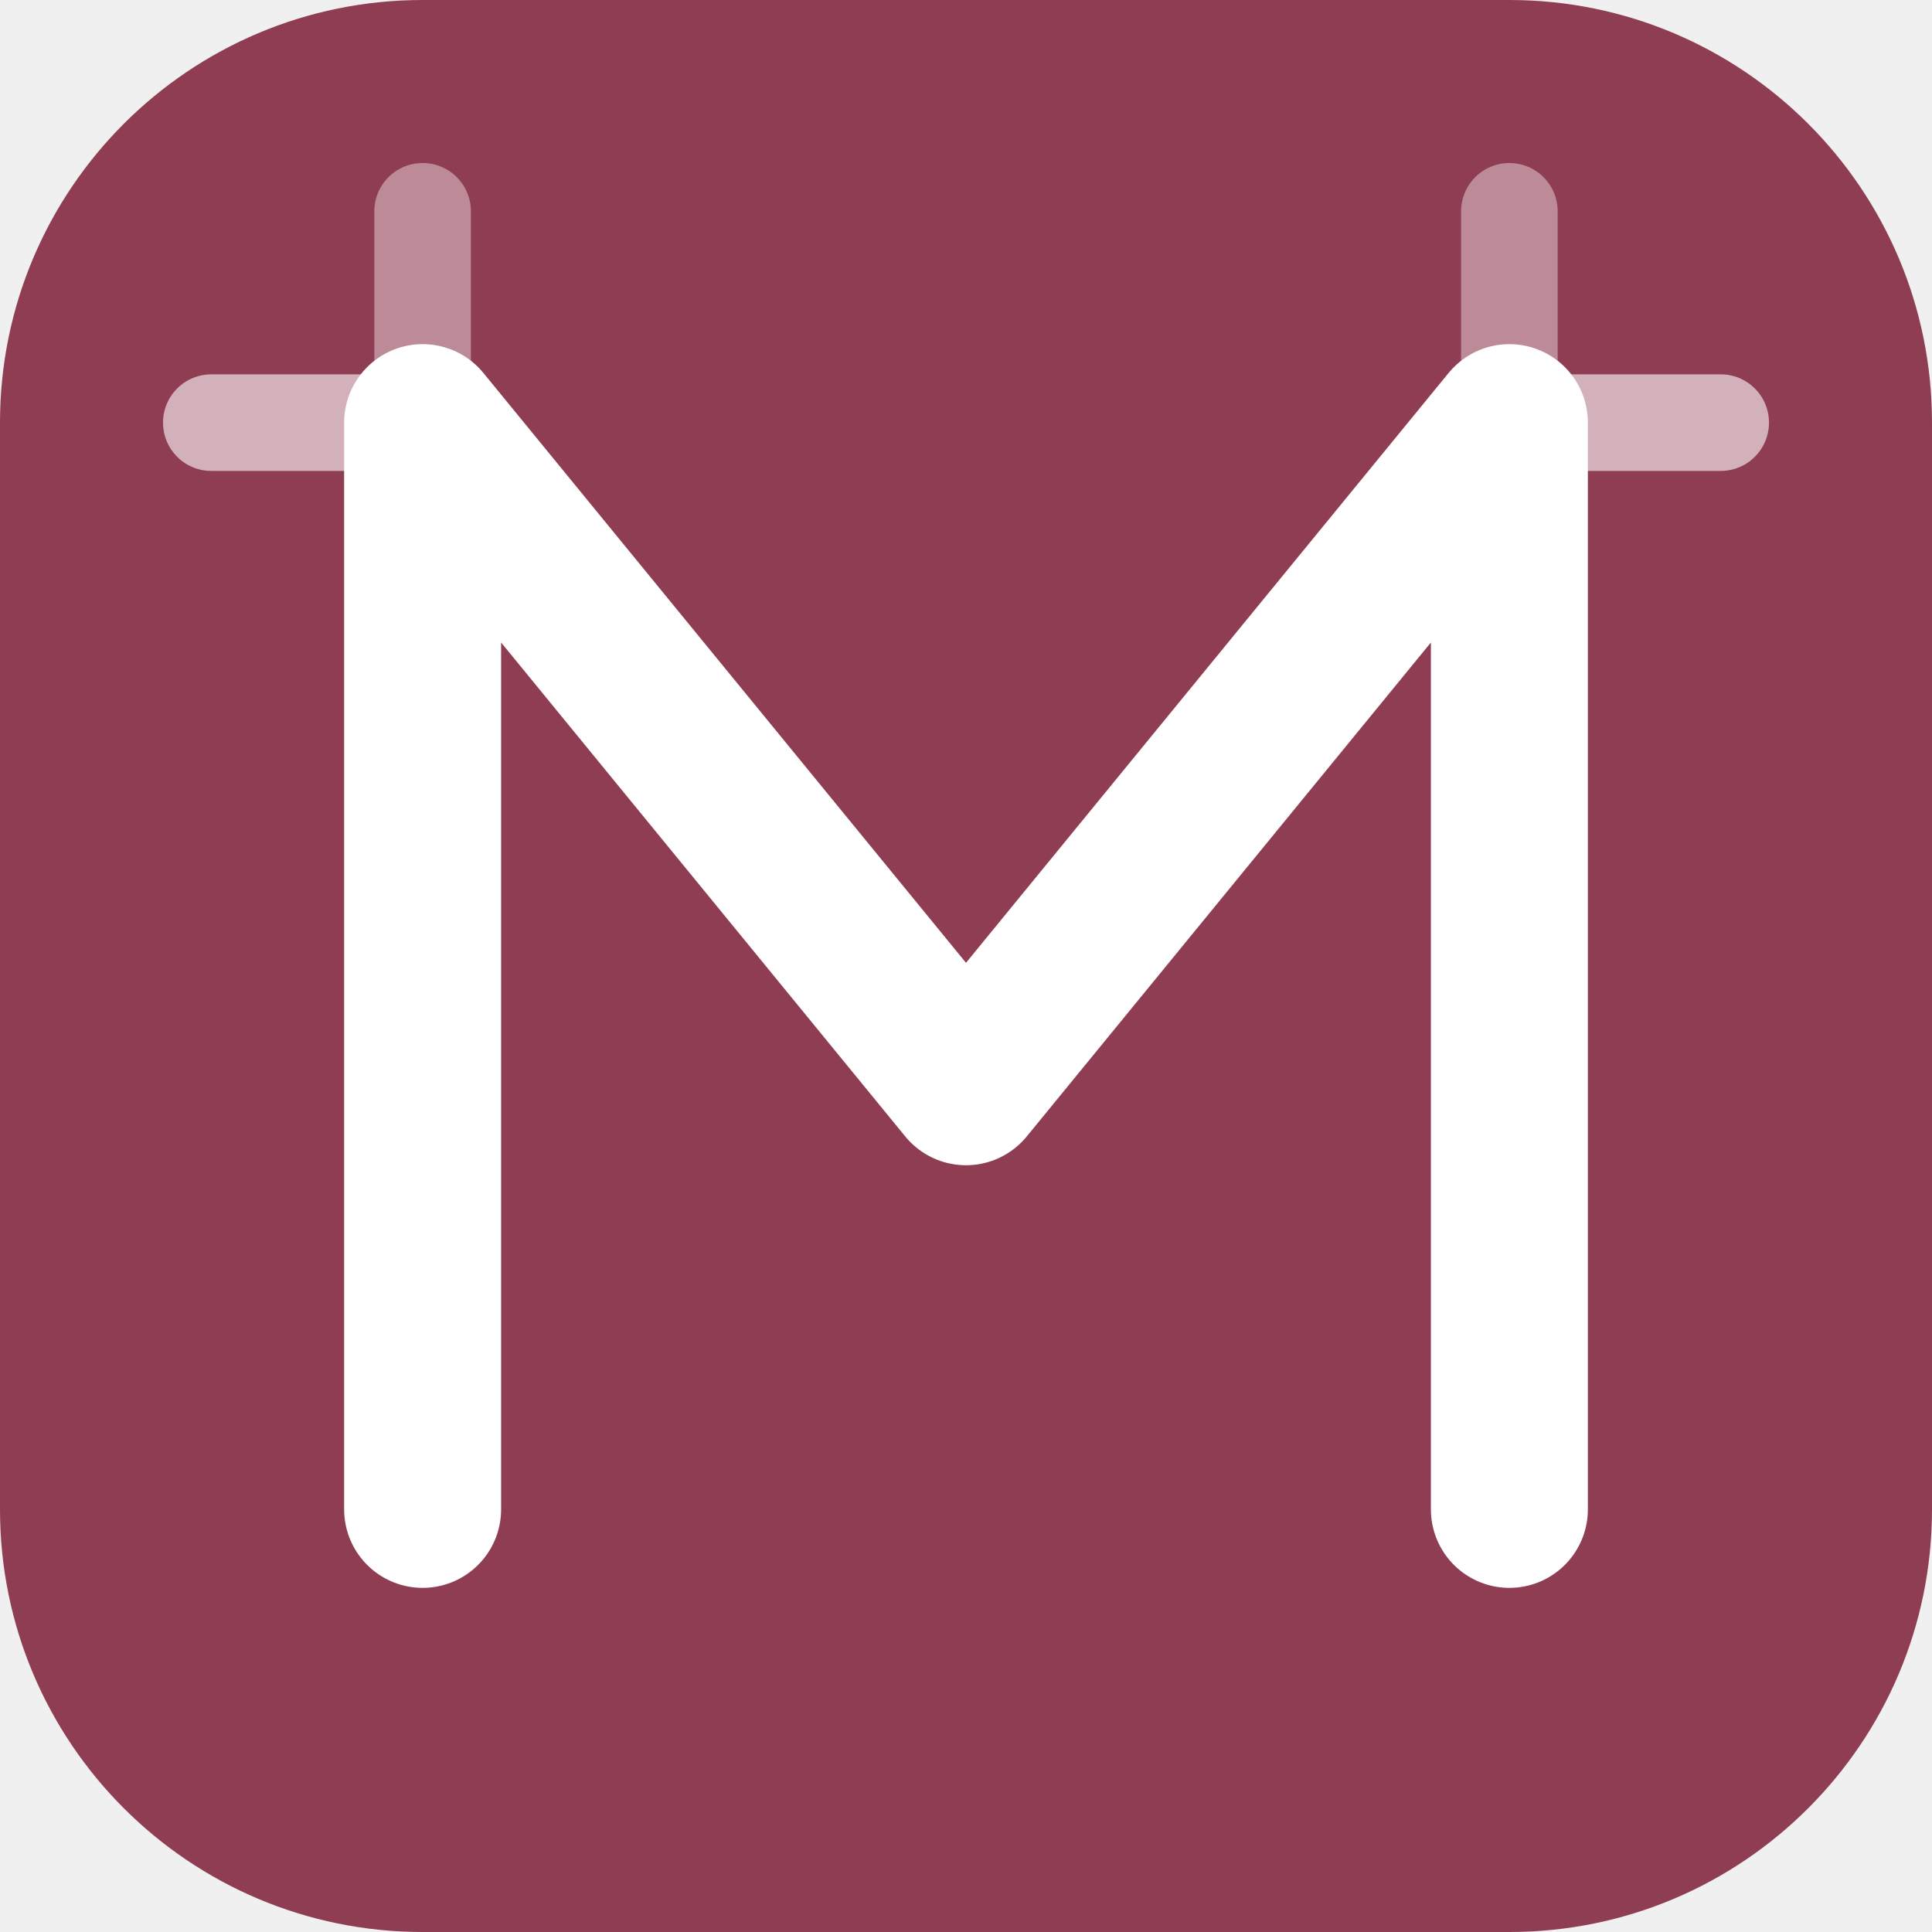
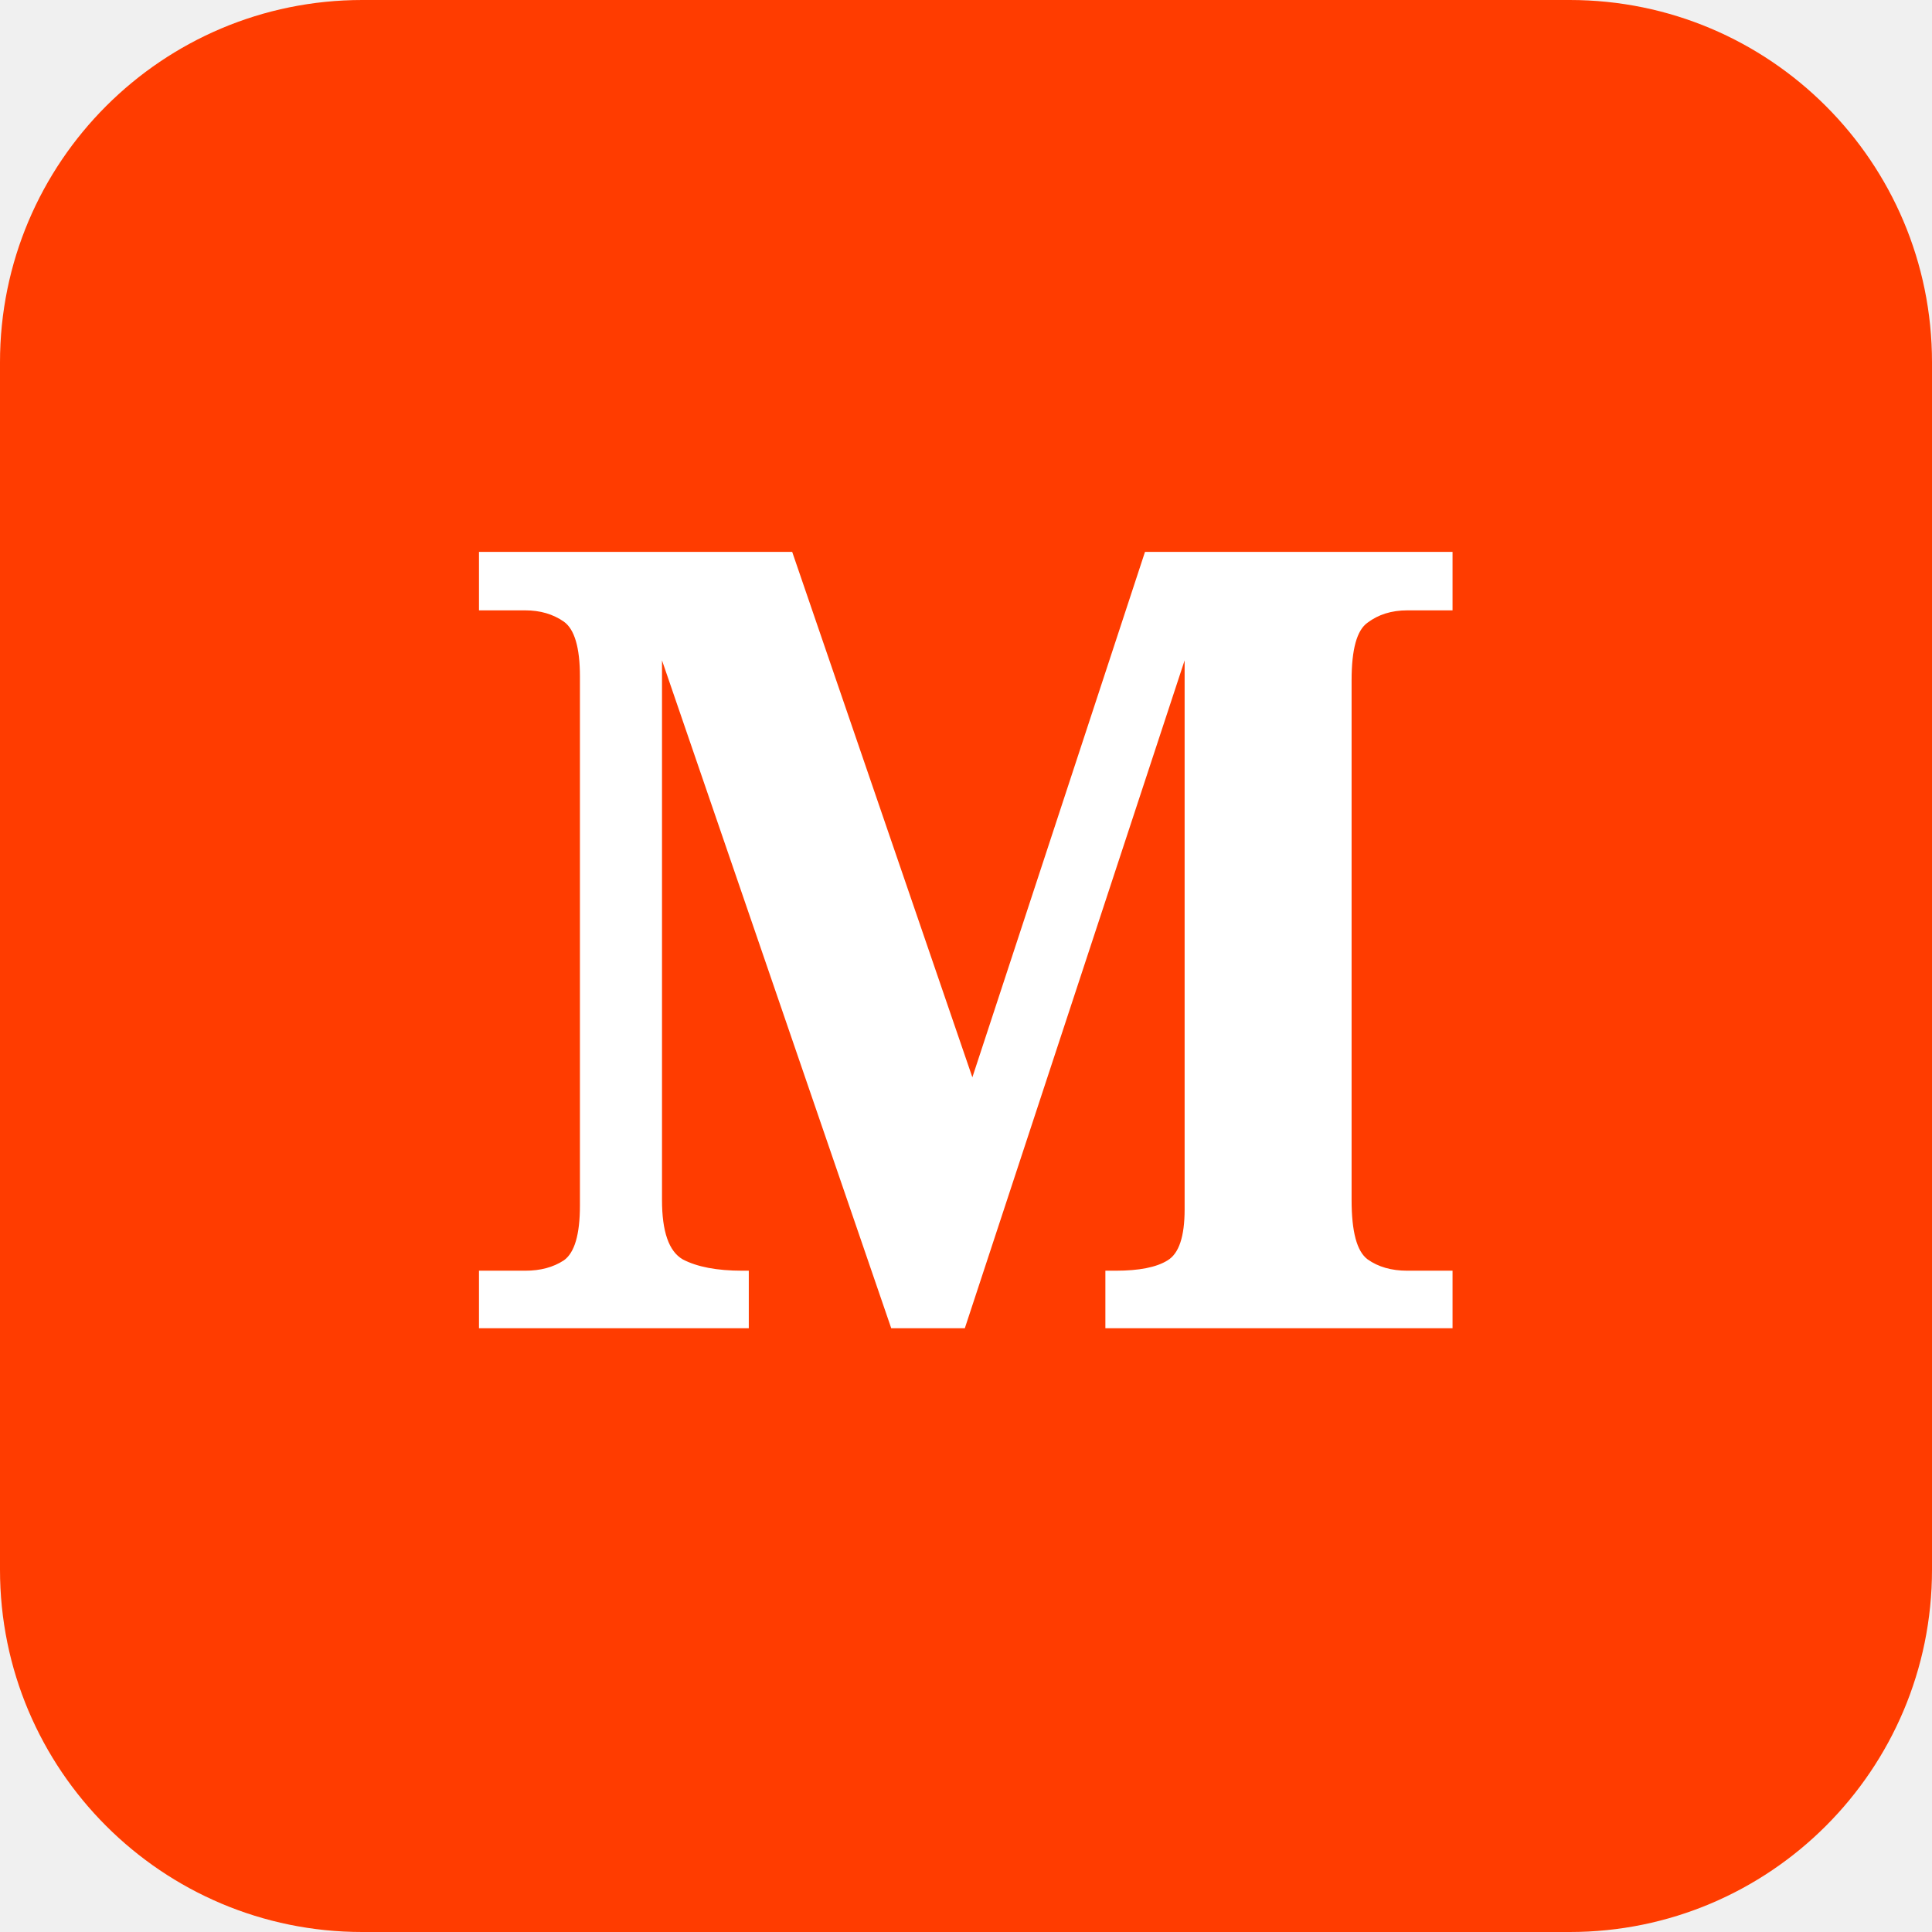
<svg xmlns="http://www.w3.org/2000/svg" width="32" height="32" viewBox="0 0 32 32" fill="none">
-   <rect width="32" height="32" rx="7" fill="hsl(345 40% 40%)" />
-   <path d="M7 25V7l9 11 9-11v18" stroke="white" stroke-width="2.6" stroke-linecap="round" stroke-linejoin="round" />
-   <line x1="7" y1="7" x2="3.5" y2="7" stroke="white" stroke-width="1.6" stroke-linecap="round" opacity="0.6" />
-   <line x1="25" y1="7" x2="28.5" y2="7" stroke="white" stroke-width="1.6" stroke-linecap="round" opacity="0.6" />
-   <line x1="7" y1="7" x2="7" y2="3.5" stroke="white" stroke-width="1.6" stroke-linecap="round" opacity="0.4" />
-   <line x1="25" y1="7" x2="25" y2="3.5" stroke="white" stroke-width="1.6" stroke-linecap="round" opacity="0.4" />
+   <rect width="32" height="32" rx="6" fill="#FF3C00" />
+   <text x="16" y="22" text-anchor="middle" font-family="serif" font-size="18" font-weight="600" fill="white">M</text>
</svg>
